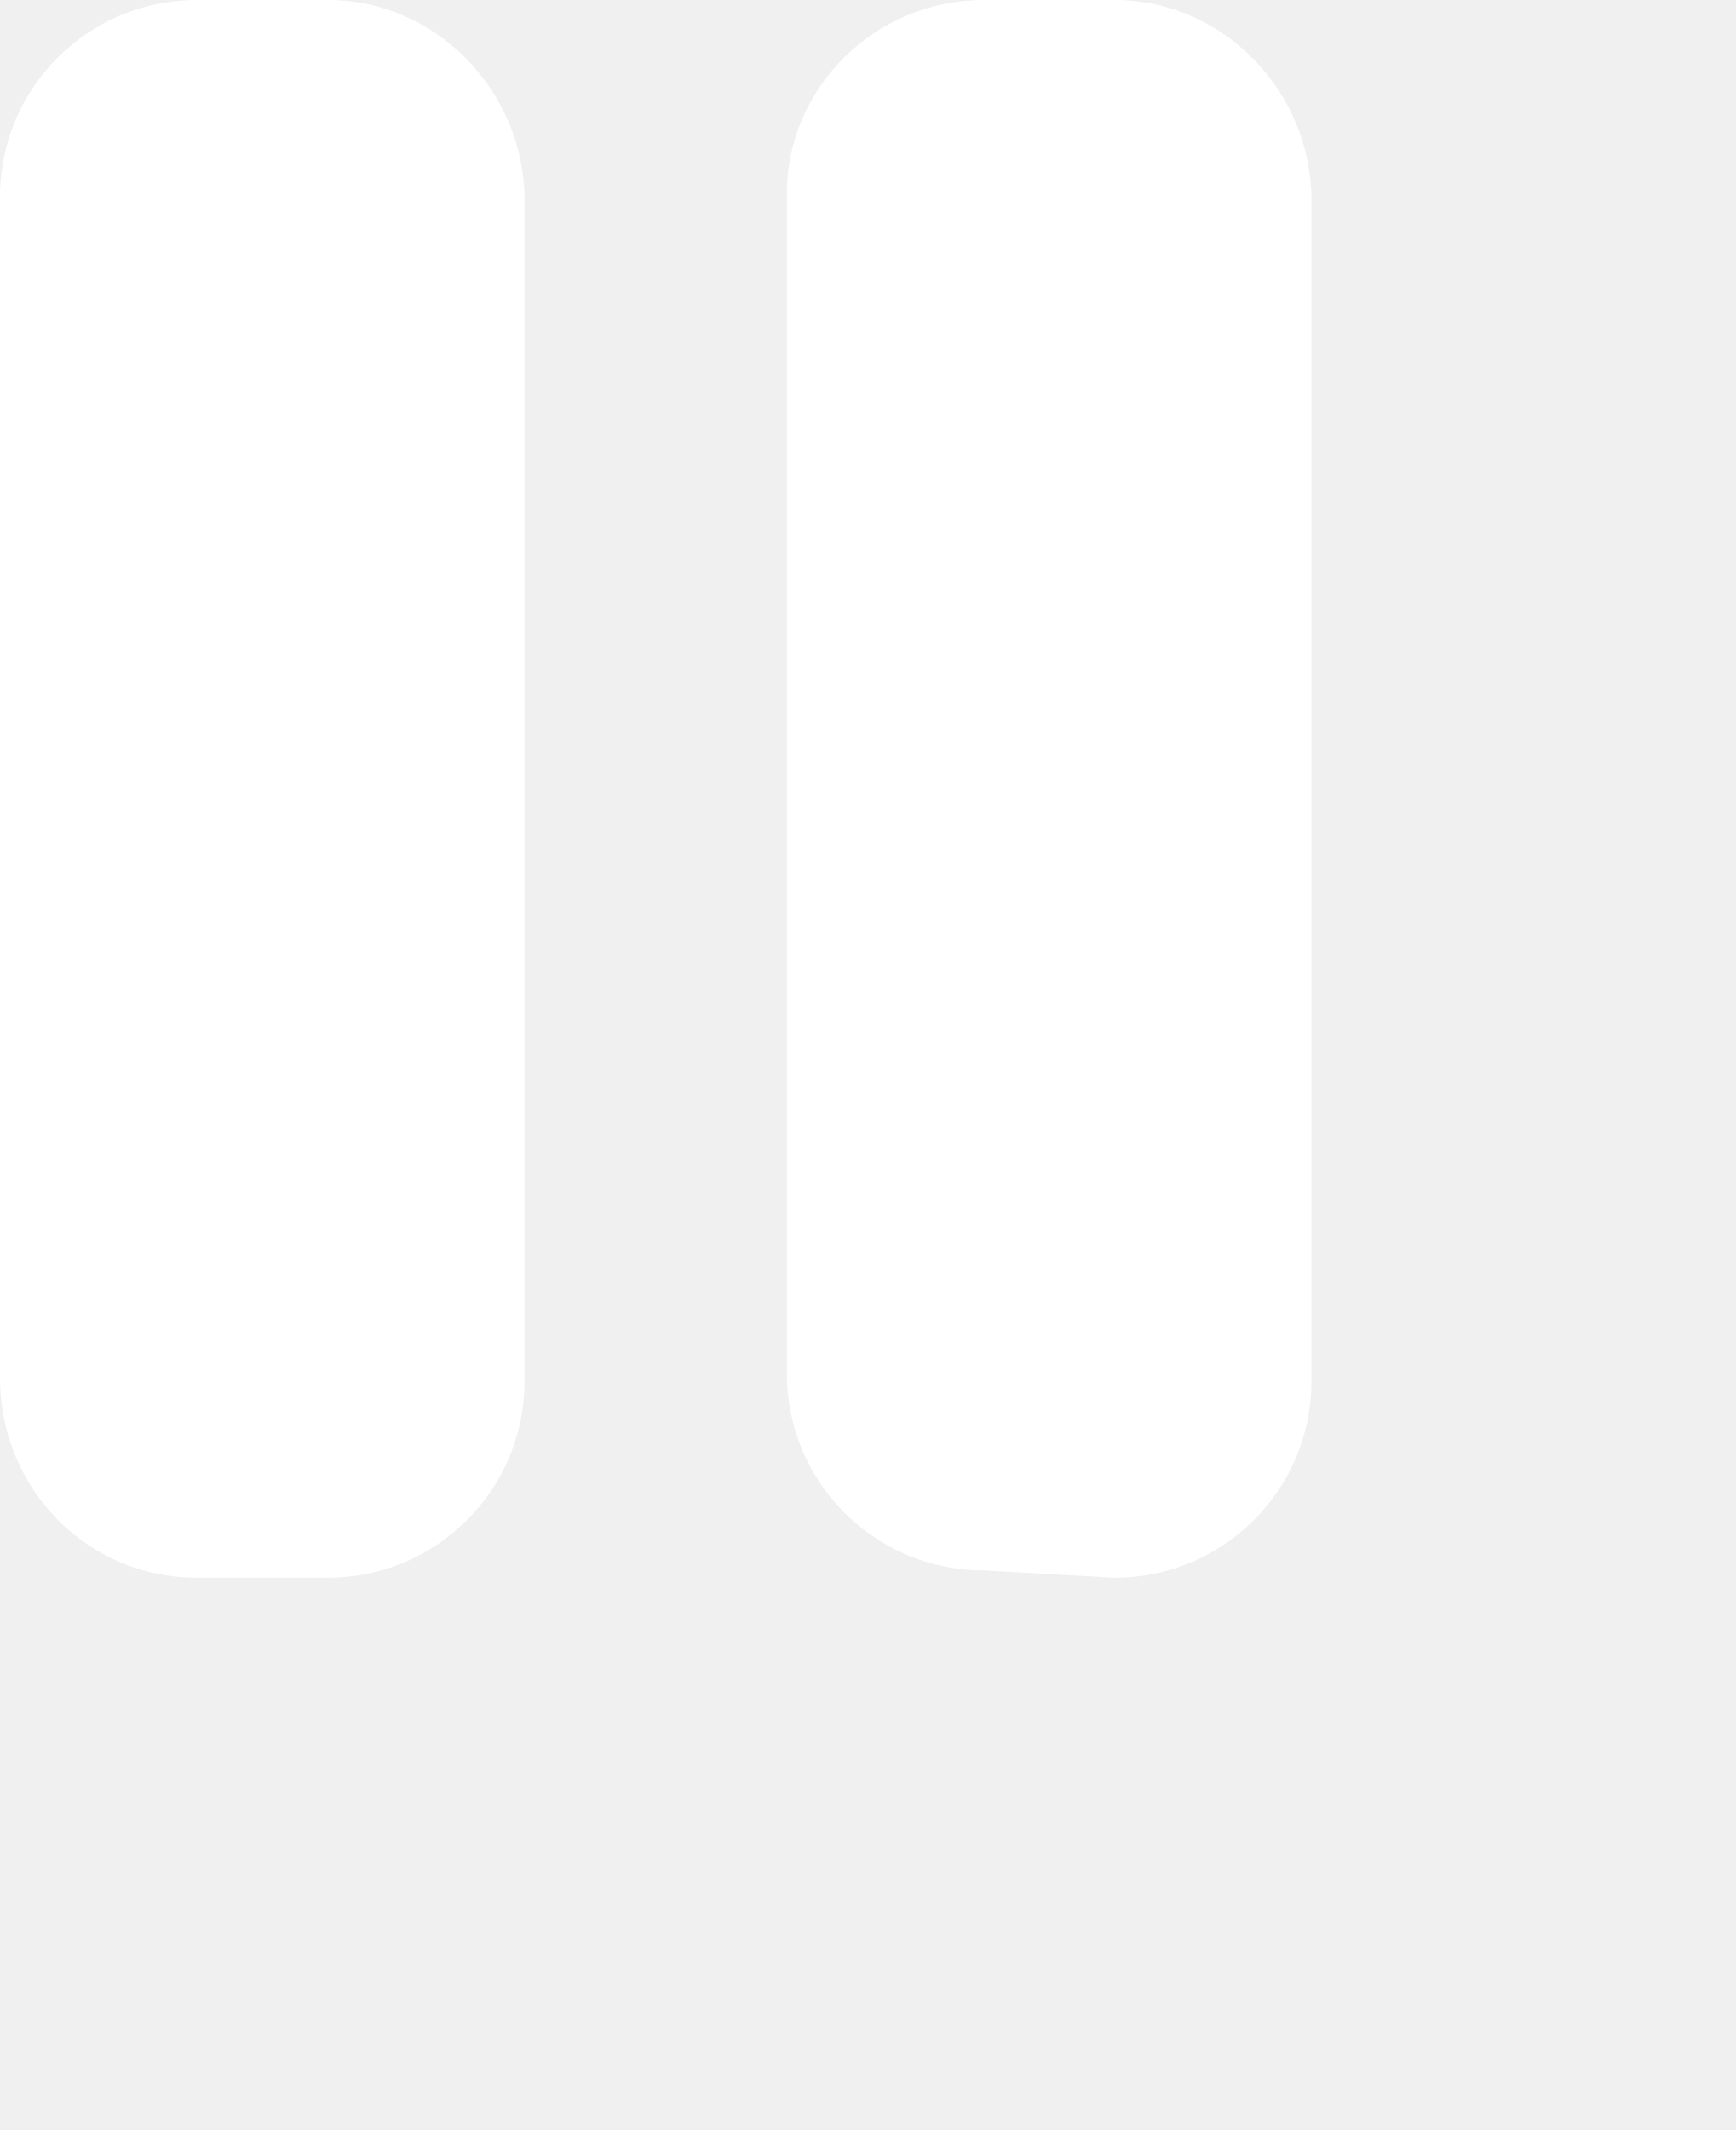
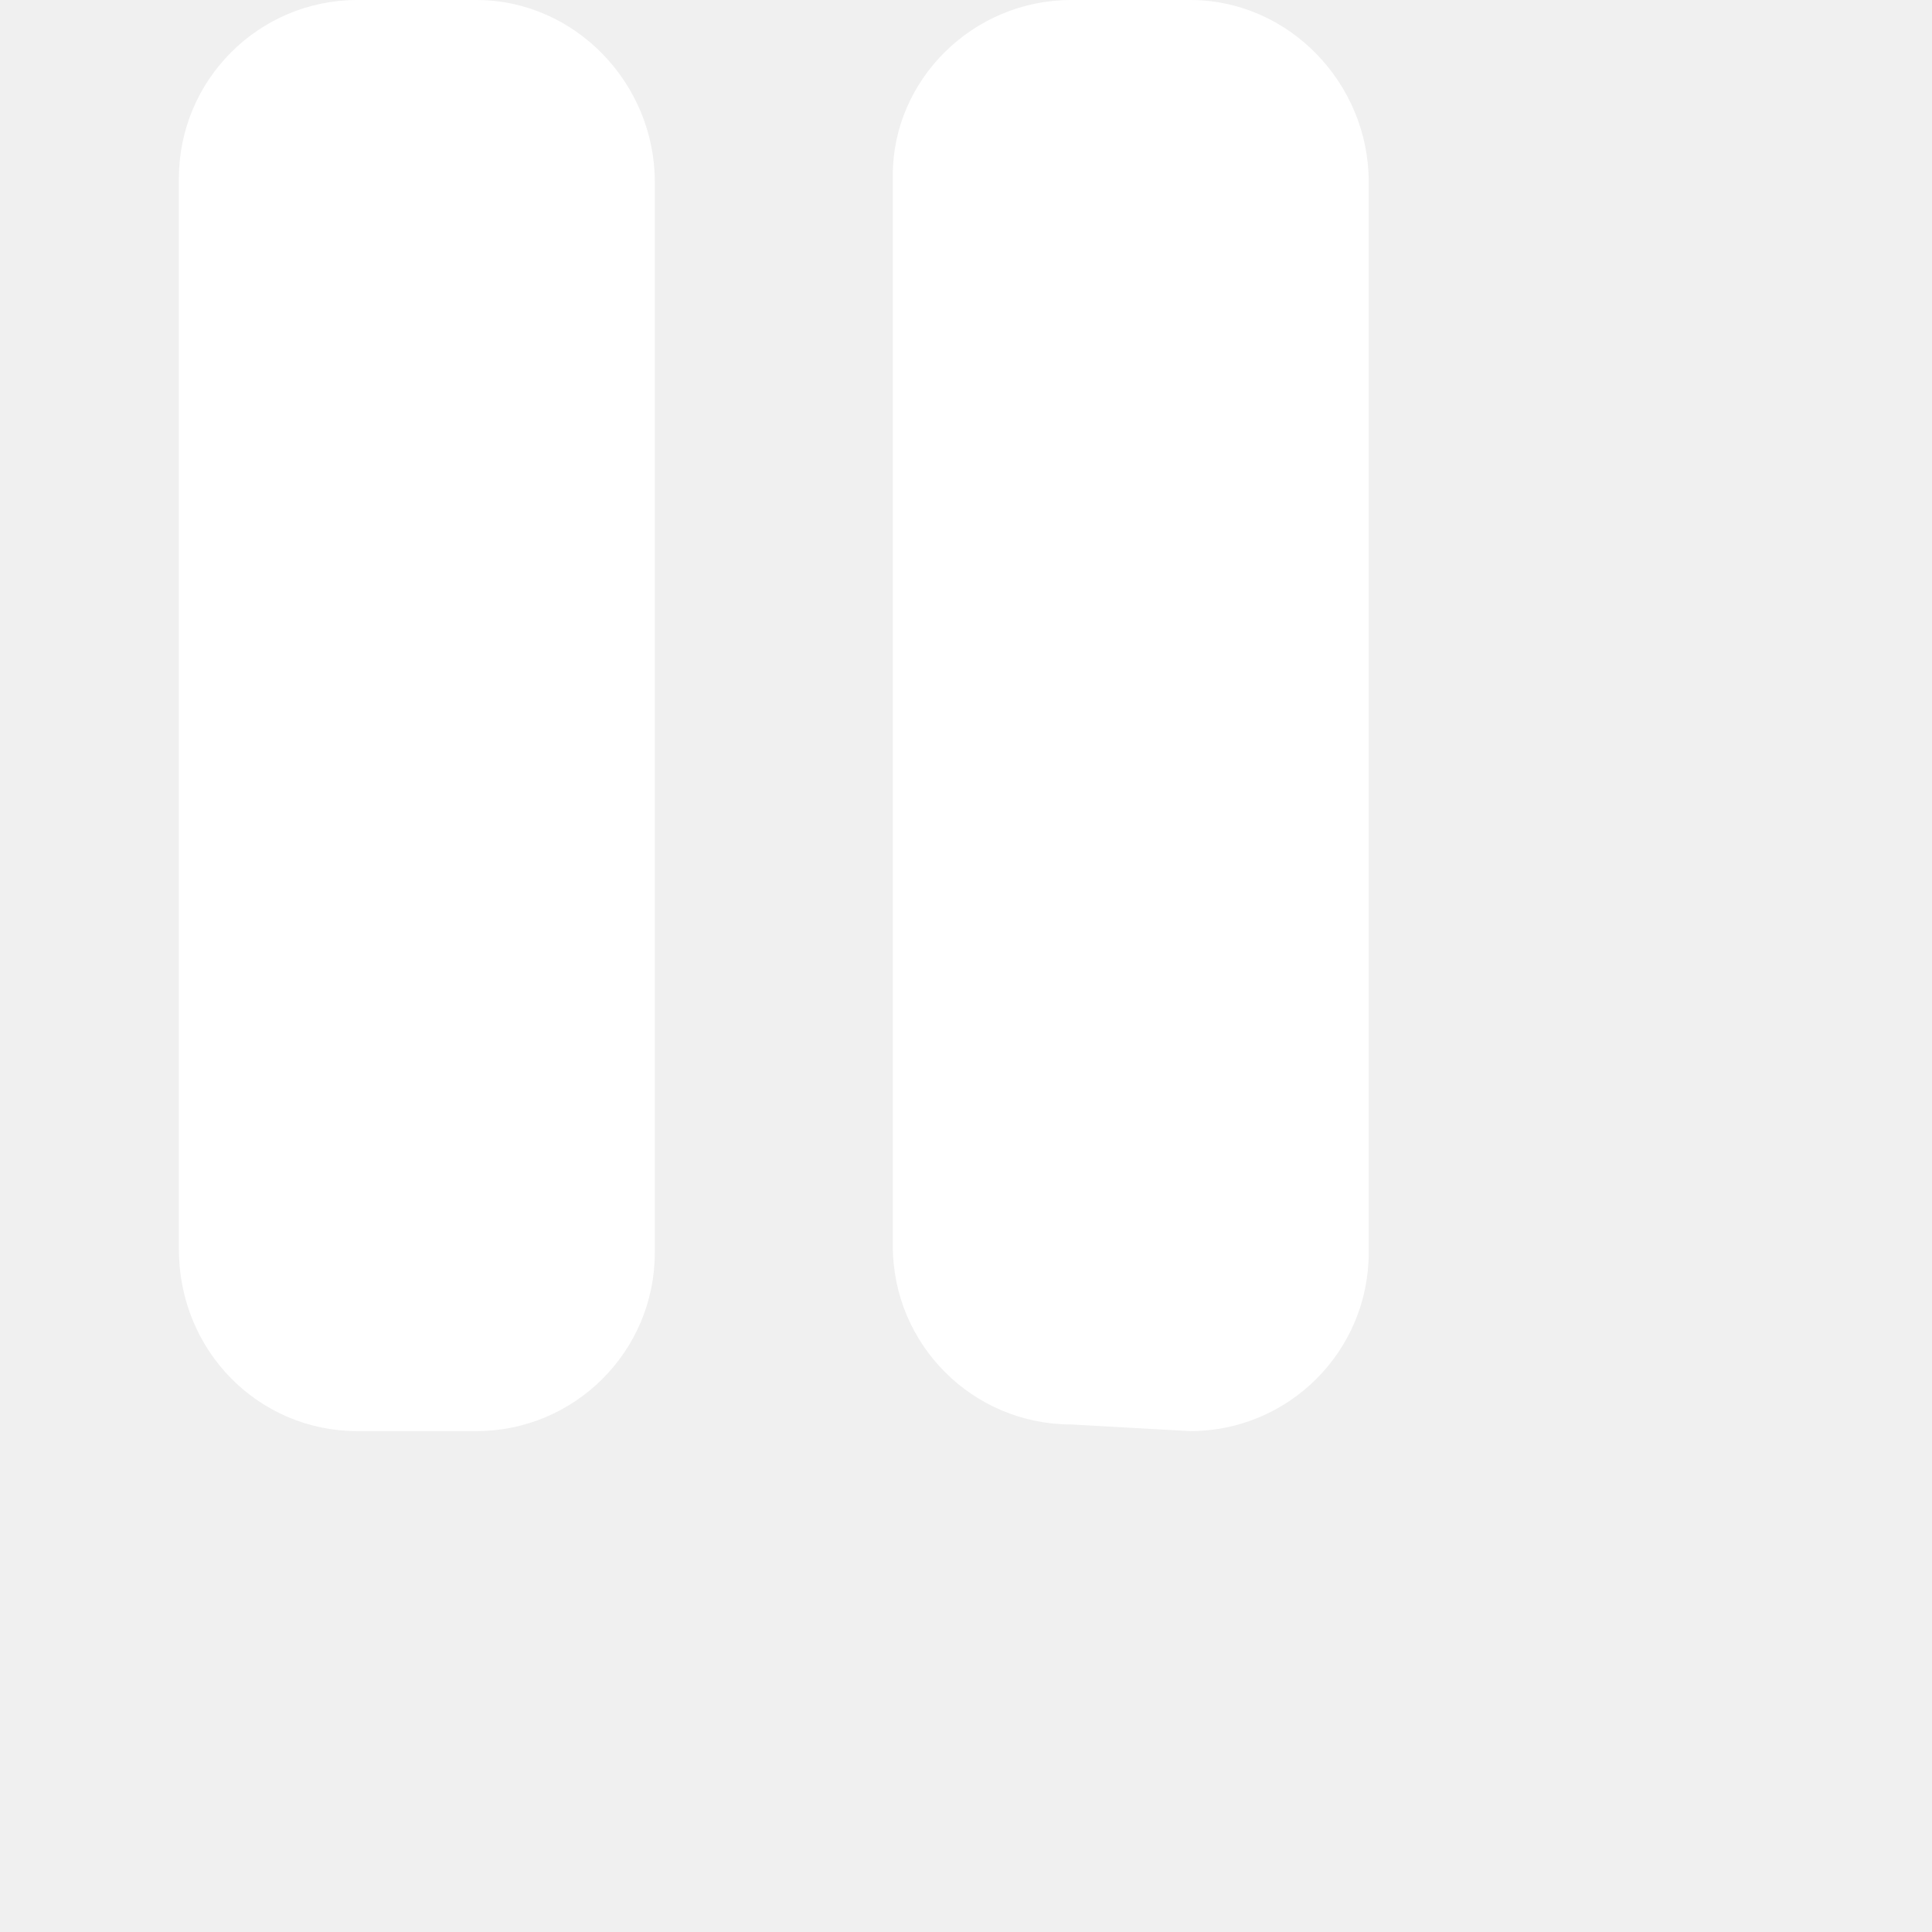
- <svg xmlns="http://www.w3.org/2000/svg" width="22" height="27" viewBox="0 0 22 27" fill="none">
+ <svg xmlns="http://www.w3.org/2000/svg" width="100px" height="100px" viewBox="0 0 22 27" fill="none">
  <path d="M14.133 0H12.471C11.093 0 9.977 1.117 9.977 2.447V17.412C9.977 18.79 11.093 19.907 12.471 19.907L14.133 20C15.511 20 16.628 18.883 16.628 17.506V2.541C16.628 1.163 15.511 0 14.133 0ZM4.157 0H2.494C1.117 0 0 1.117 0 2.494V17.459C0 18.883 1.117 20 2.494 20H4.157C5.534 20 6.651 18.883 6.651 17.506V2.541C6.651 1.163 5.534 0 4.157 0Z" fill="white" />
</svg>
